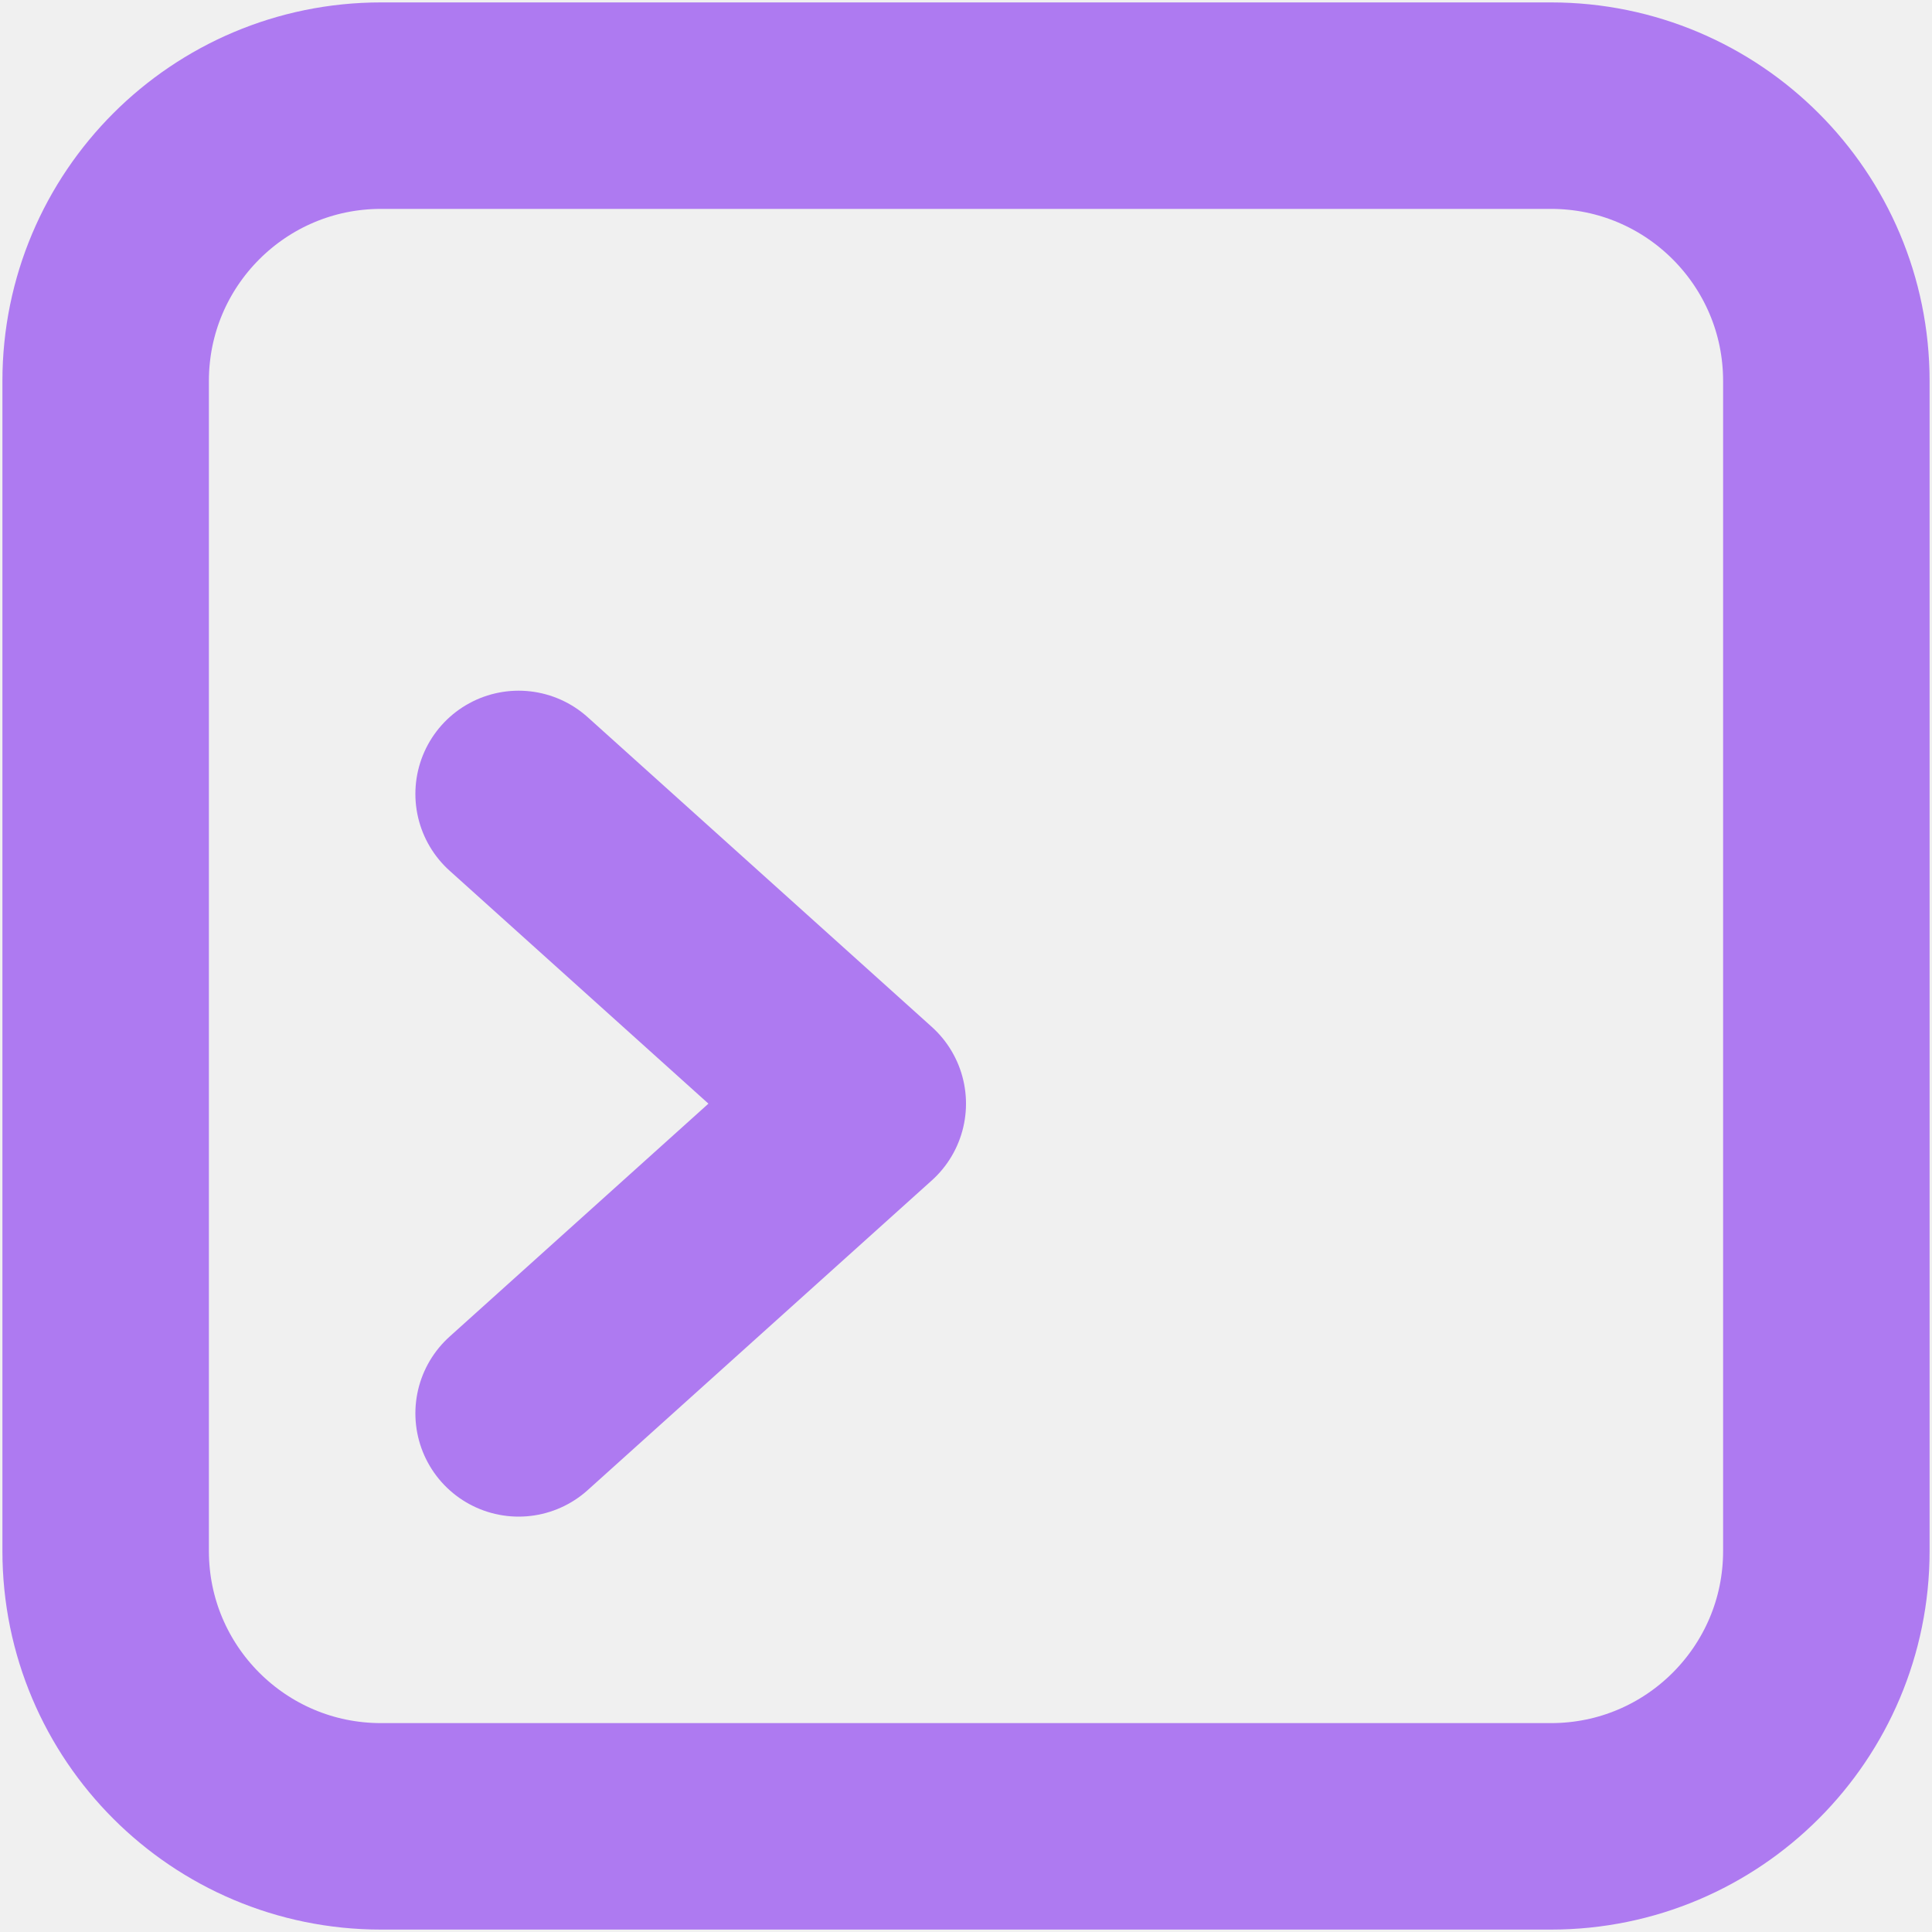
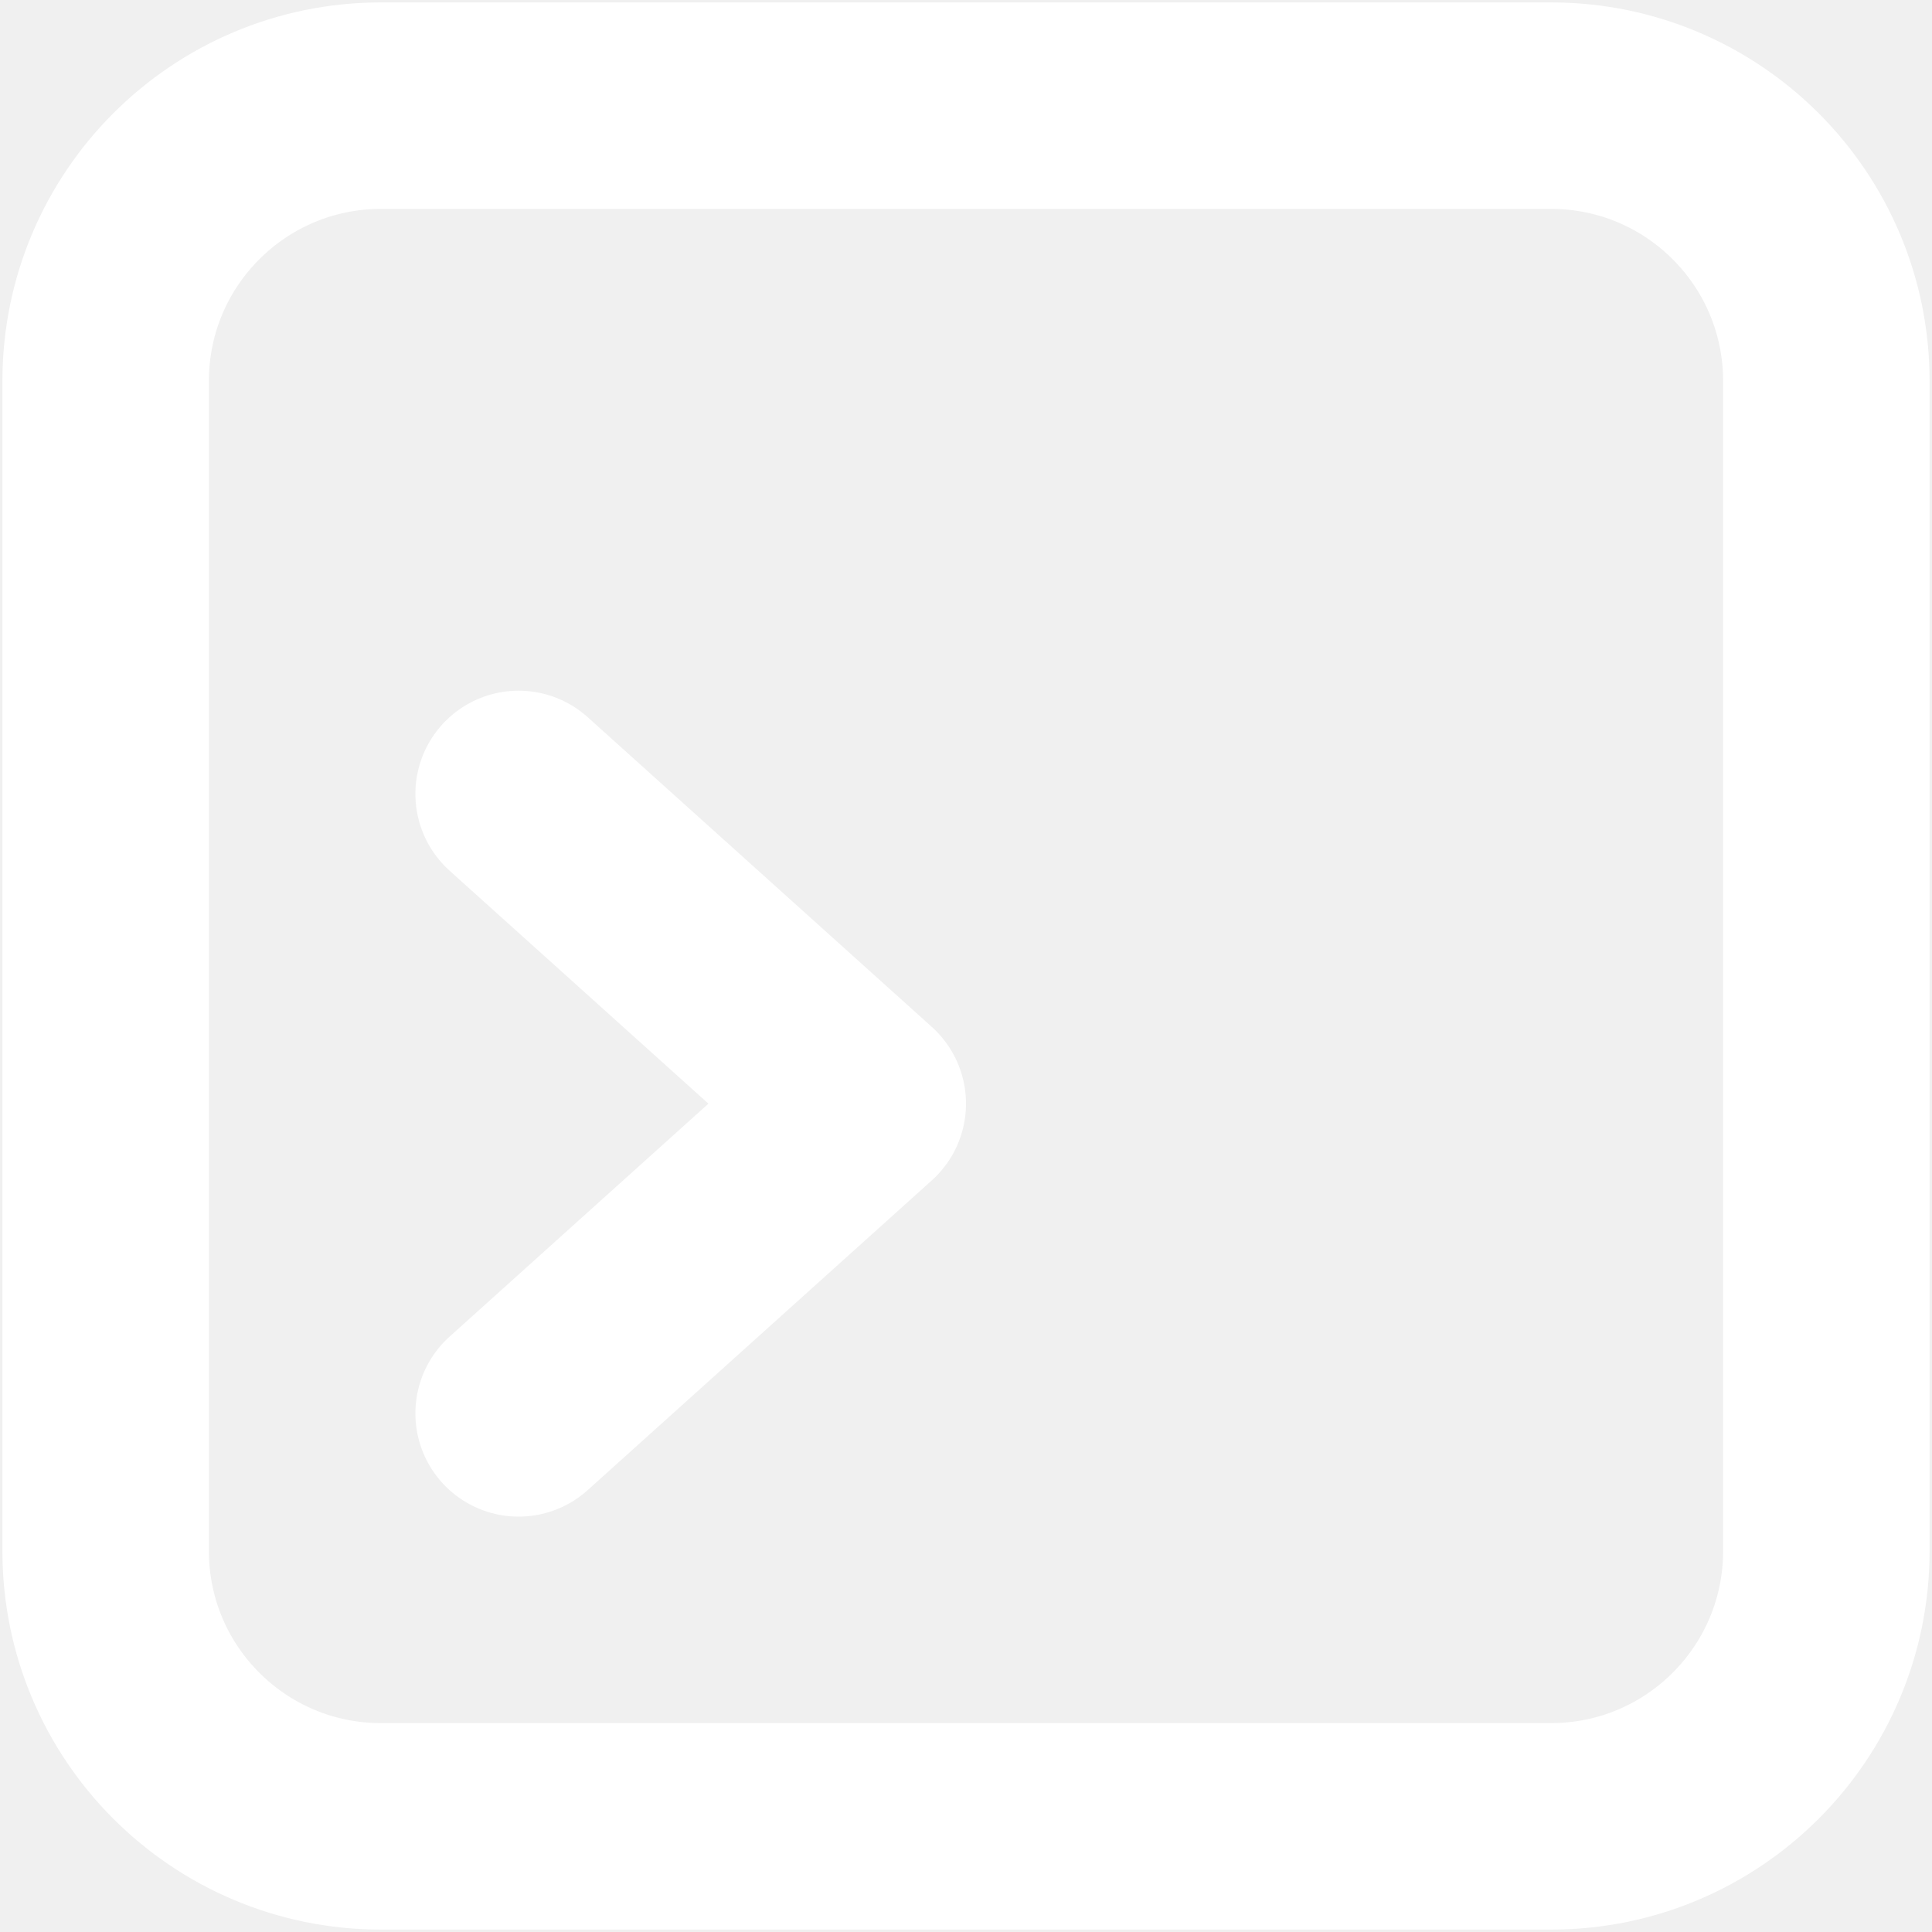
<svg xmlns="http://www.w3.org/2000/svg" width="512" height="512" viewBox="0 0 512 512">
  <clipPath id="clipPath1">
    <path d="M -35.84 -35.84 L 547.84 -35.84 L 547.84 547.84 L -35.84 547.84 Z" />
  </clipPath>
  <g id="Group" clip-path="url(#clipPath1)">
    <g id="g1">
-       <path id="Path" fill="none" stroke="#AE7AF1" stroke-width="54.72" stroke-linecap="round" stroke-linejoin="round" d="M 137.44 210.4 L 228.64 292.48 L 137.44 374.56 M 411.04 484 L 100.96 484 C 60.665 484 28 451.335 28 411.04 L 28 100.96 C 28 60.665 60.665 28 100.96 28 L 411.04 28 C 451.335 28 484 60.665 484 100.96 L 484 411.04 C 484 451.335 451.335 484 411.04 484 Z" />
+       <path id="Path" fill="none" stroke="#fff" stroke-width="54.72" stroke-linecap="round" stroke-linejoin="round" d="M 137.44 210.4 L 228.64 292.48 L 137.44 374.56 M 411.04 484 L 100.96 484 C 60.665 484 28 451.335 28 411.04 L 28 100.96 C 28 60.665 60.665 28 100.96 28 L 411.04 28 C 451.335 28 484 60.665 484 100.96 L 484 411.04 C 484 451.335 451.335 484 411.04 484 Z" />
    </g>
  </g>
</svg>
